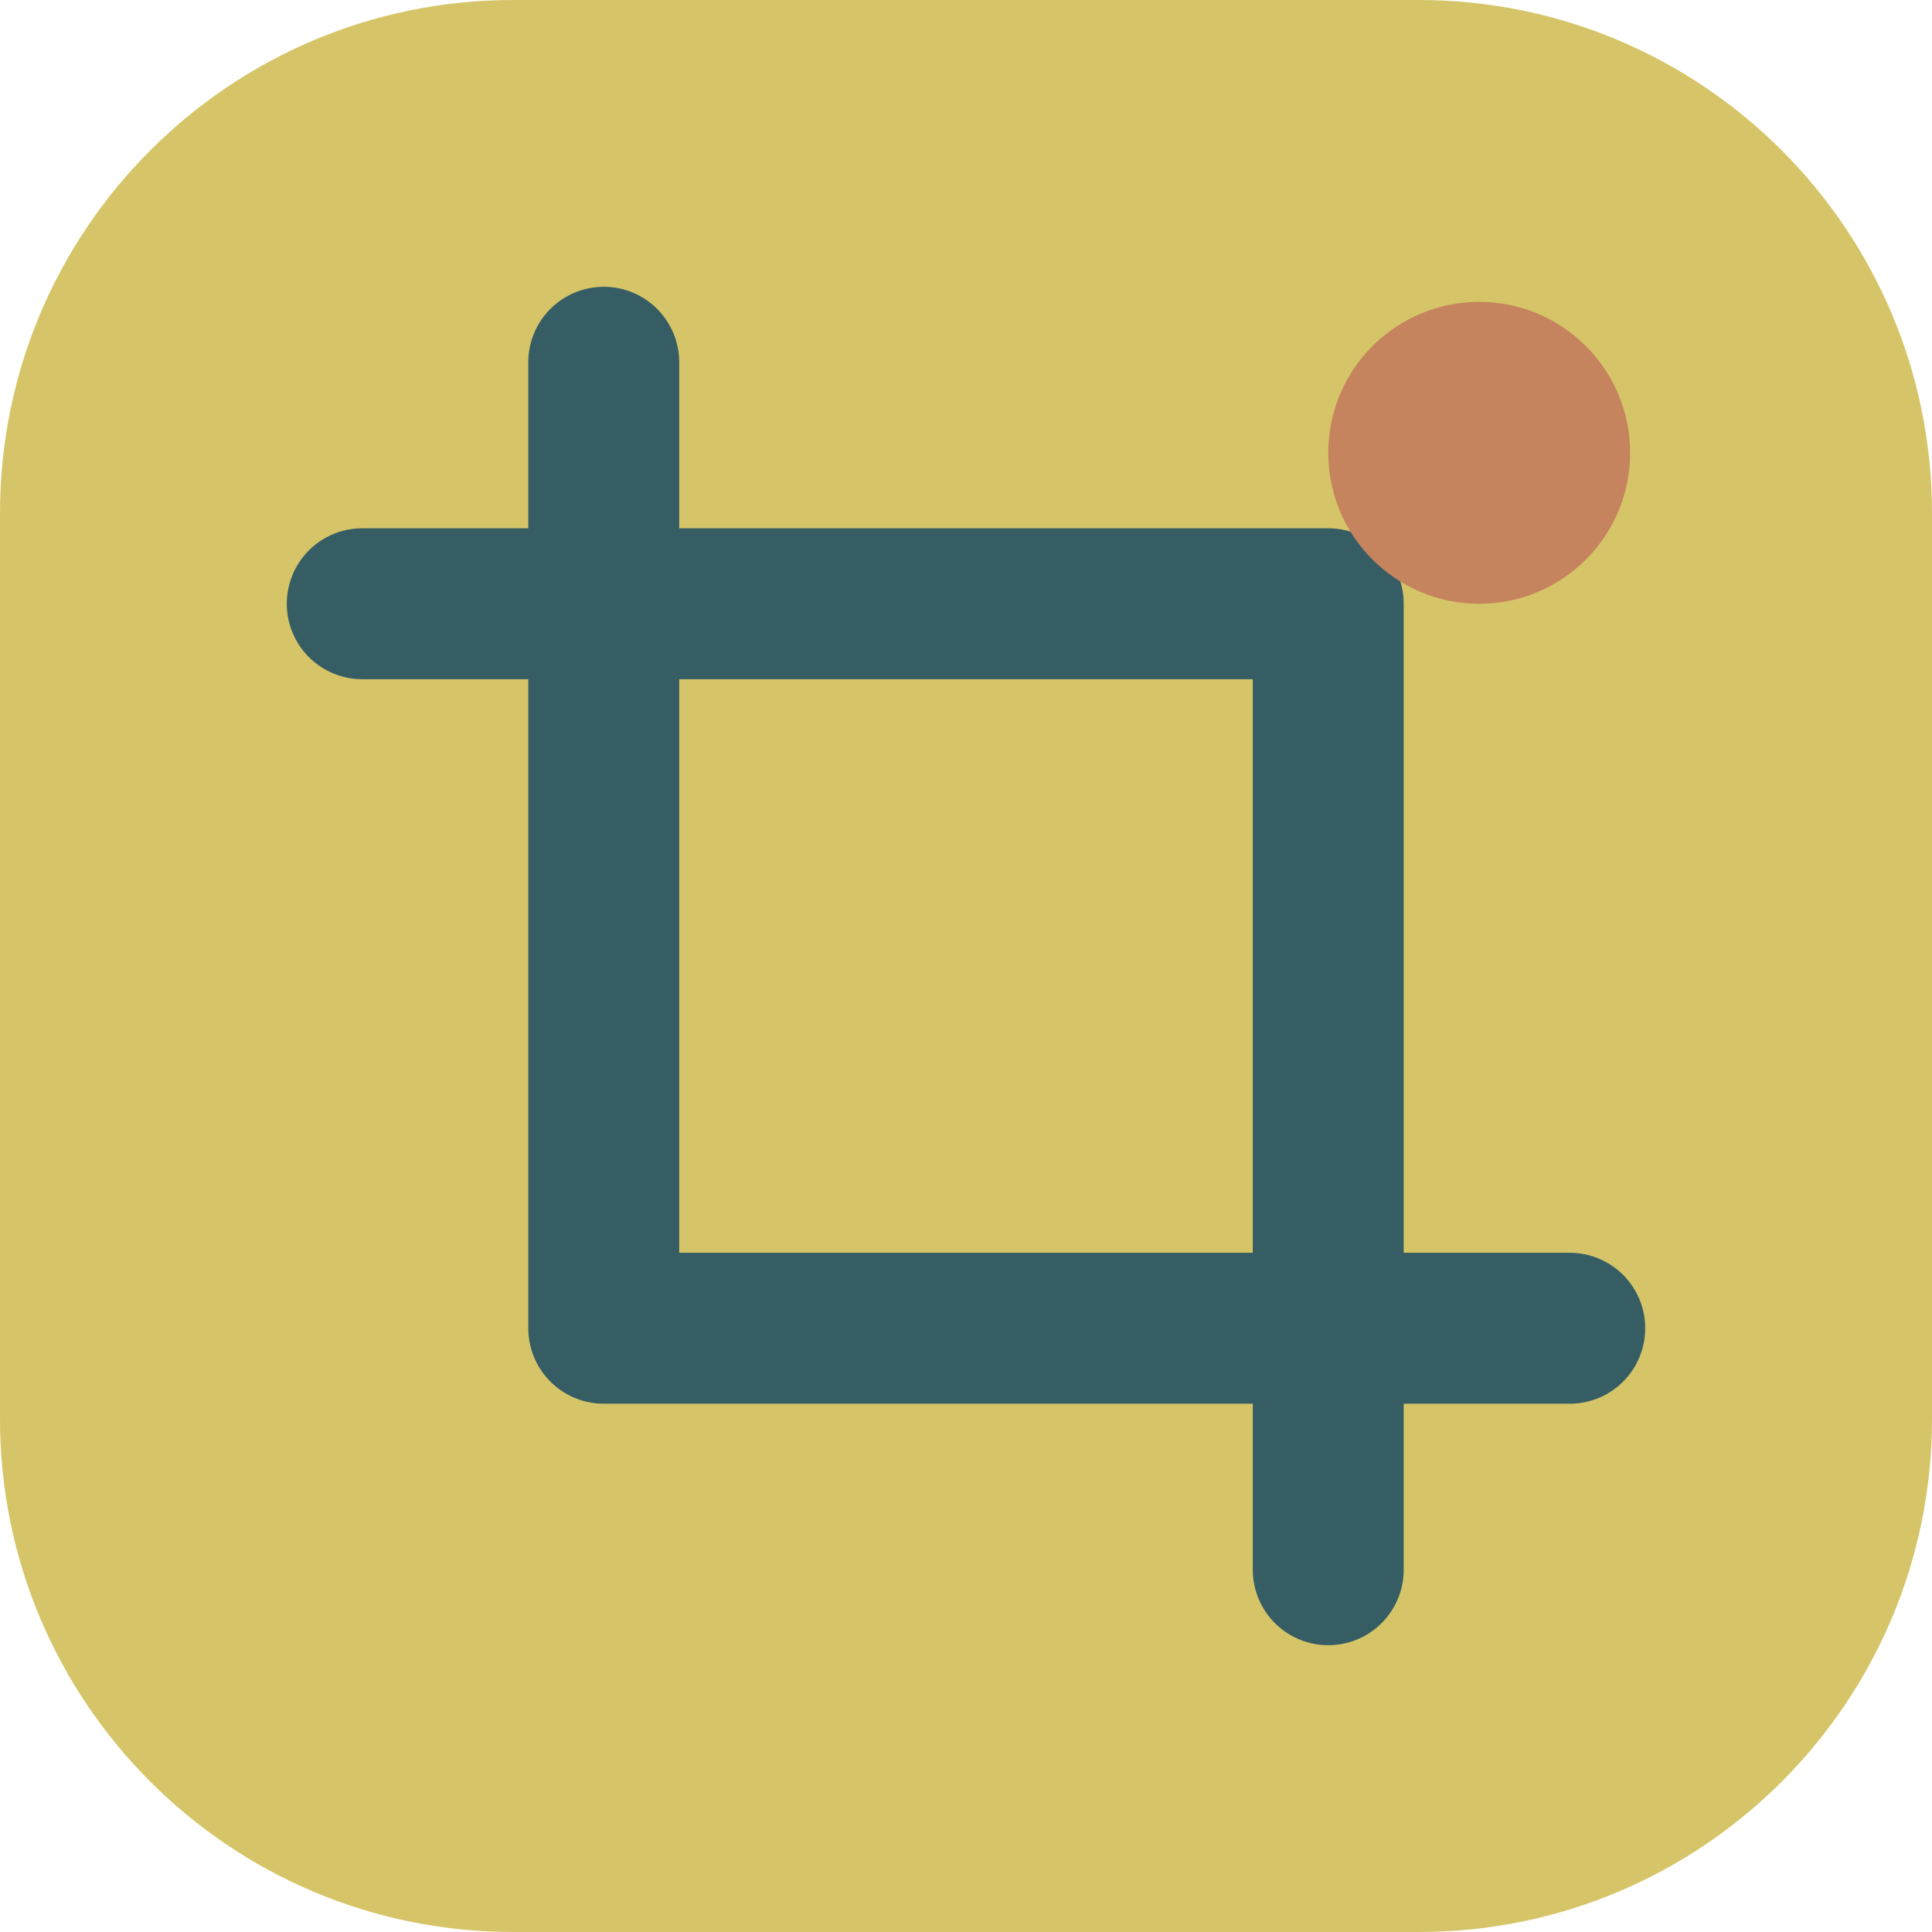
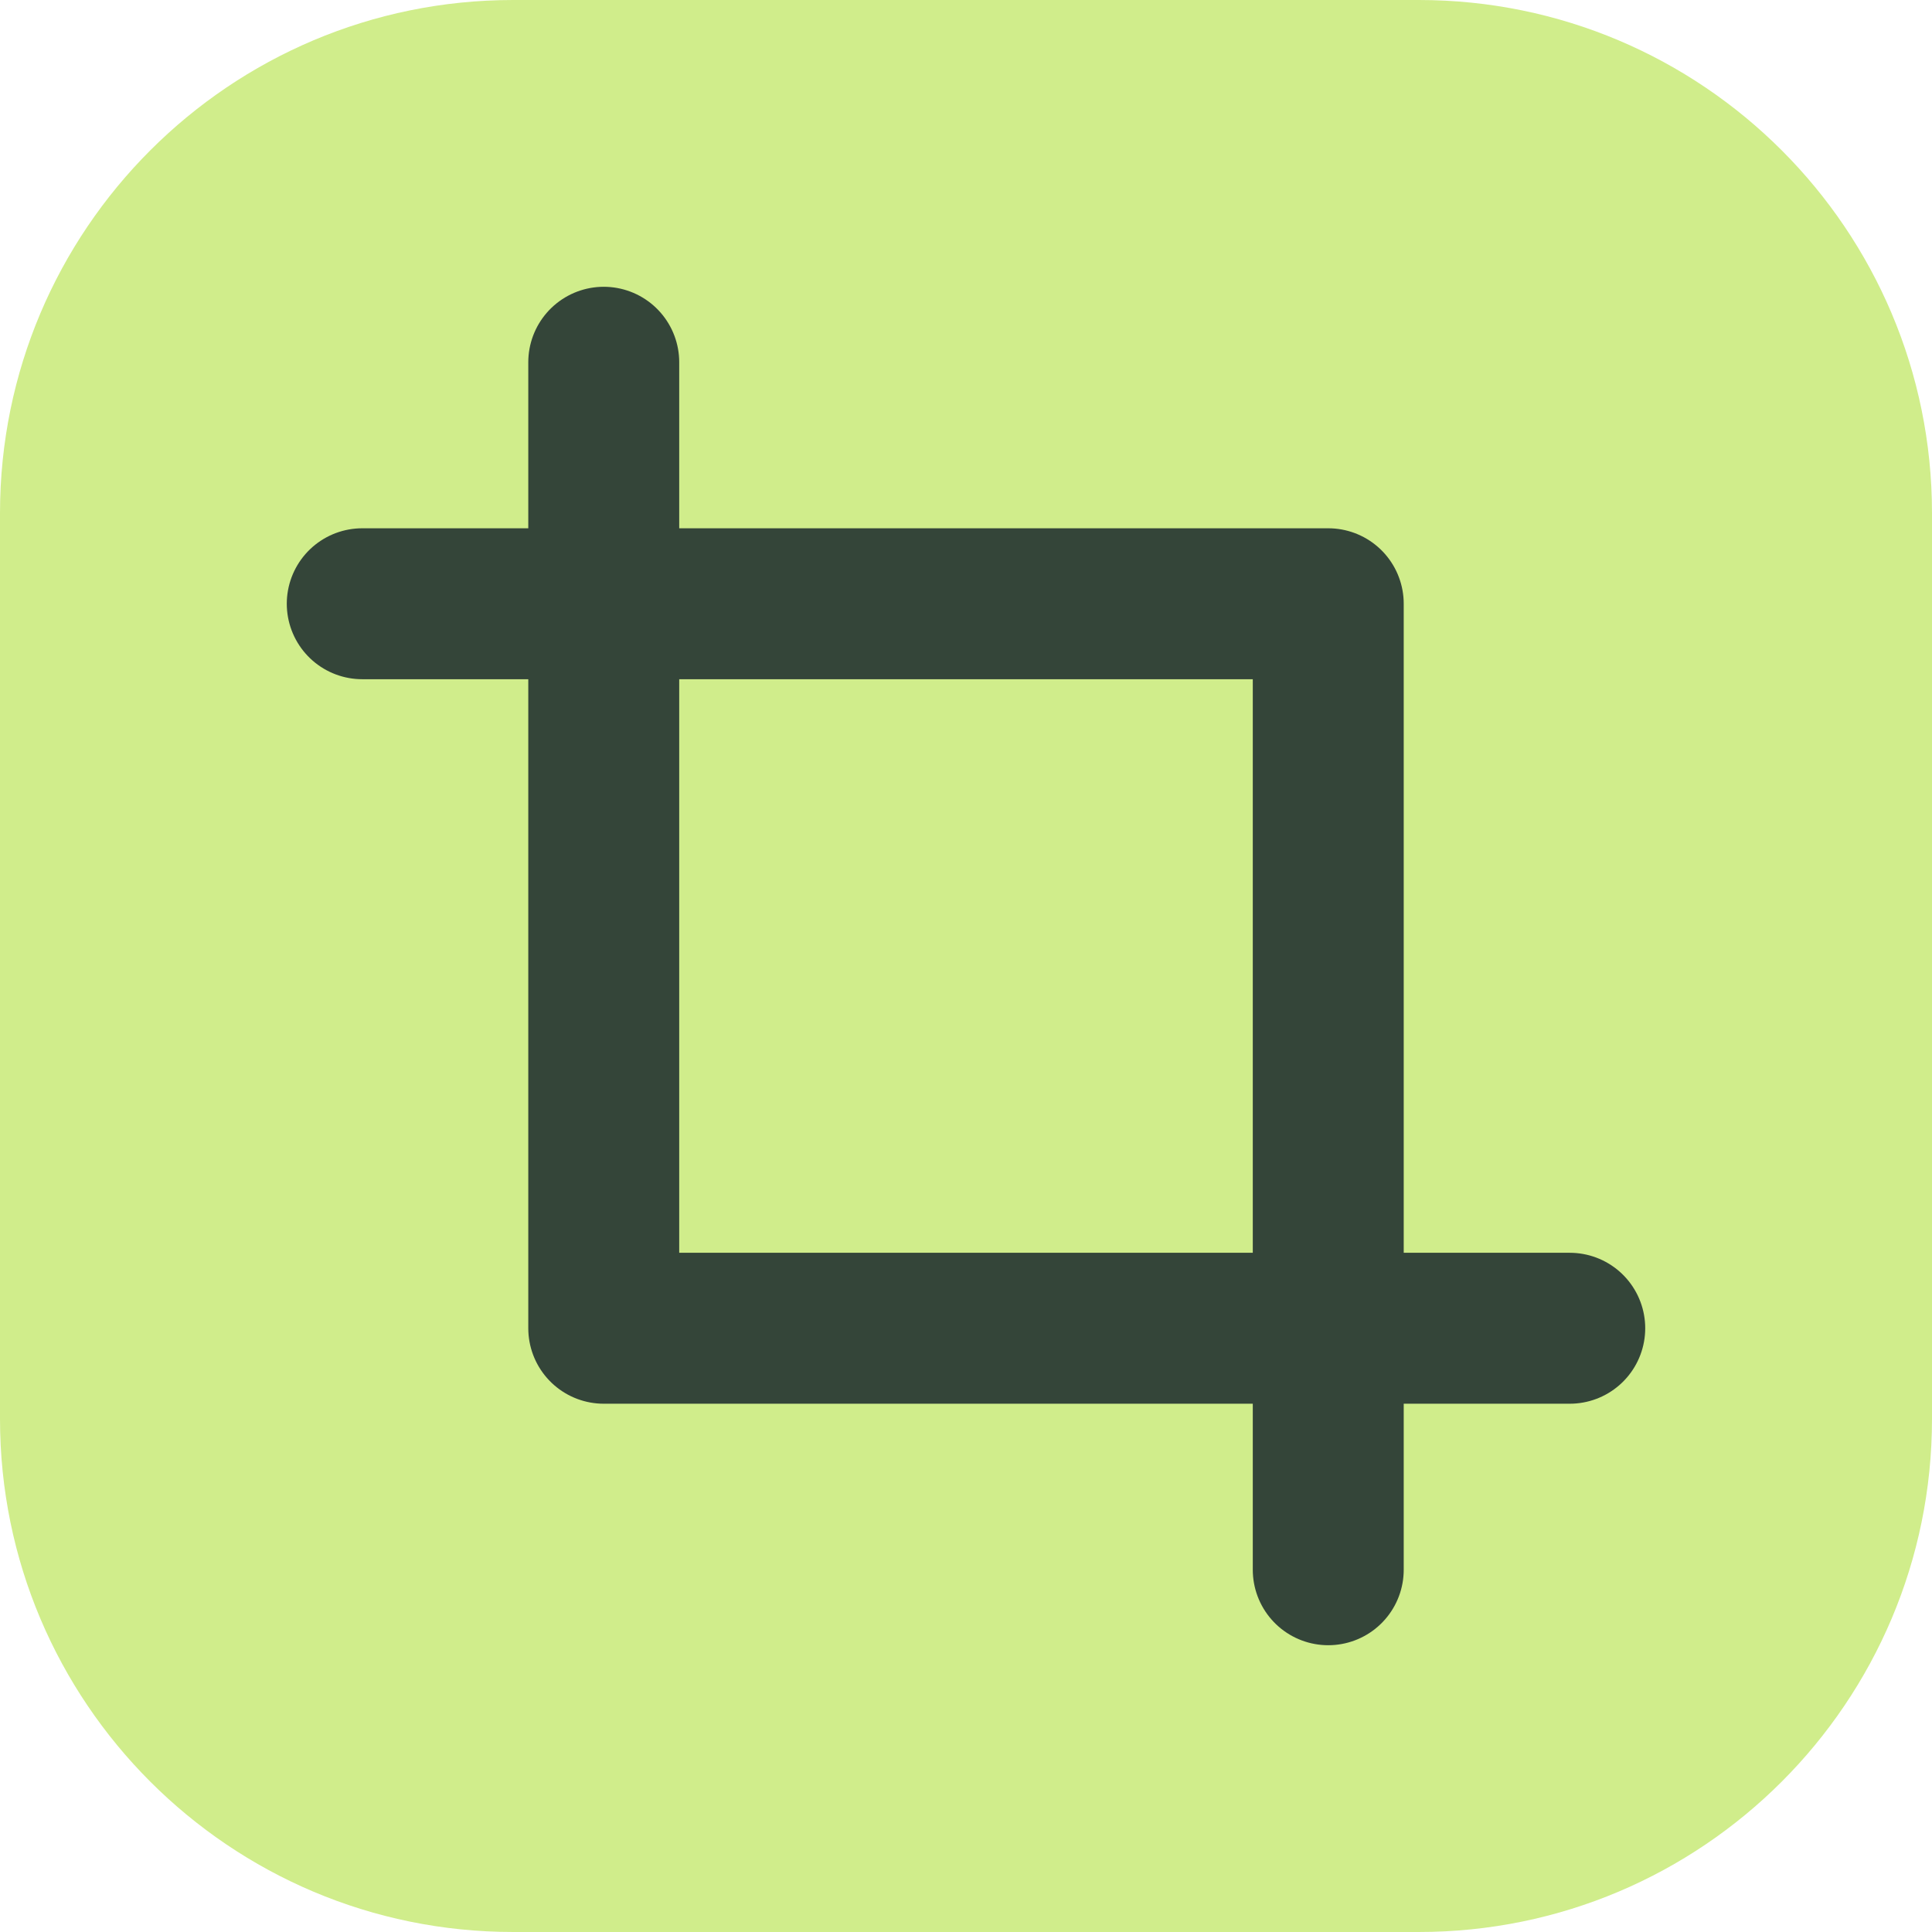
<svg xmlns="http://www.w3.org/2000/svg" width="64" height="64" viewBox="0 0 64 64">
-   <rect width="64" height="64" rx="17" fill="#d6c568" />
-   <path d="M20 12v32h32M12 20h32v32" fill="none" stroke="#365d64" stroke-width="5" stroke-linecap="round" stroke-linejoin="round" />
-   <circle cx="49" cy="15" r="5" fill="#c5835e" />
+   <rect width="64" height="64" rx="17" fill="#d0ed8b" />
+   <path d="M20 12v32h32M12 20h32v32" fill="none" stroke="#344539" stroke-width="5" stroke-linecap="round" stroke-linejoin="round" />
</svg>
